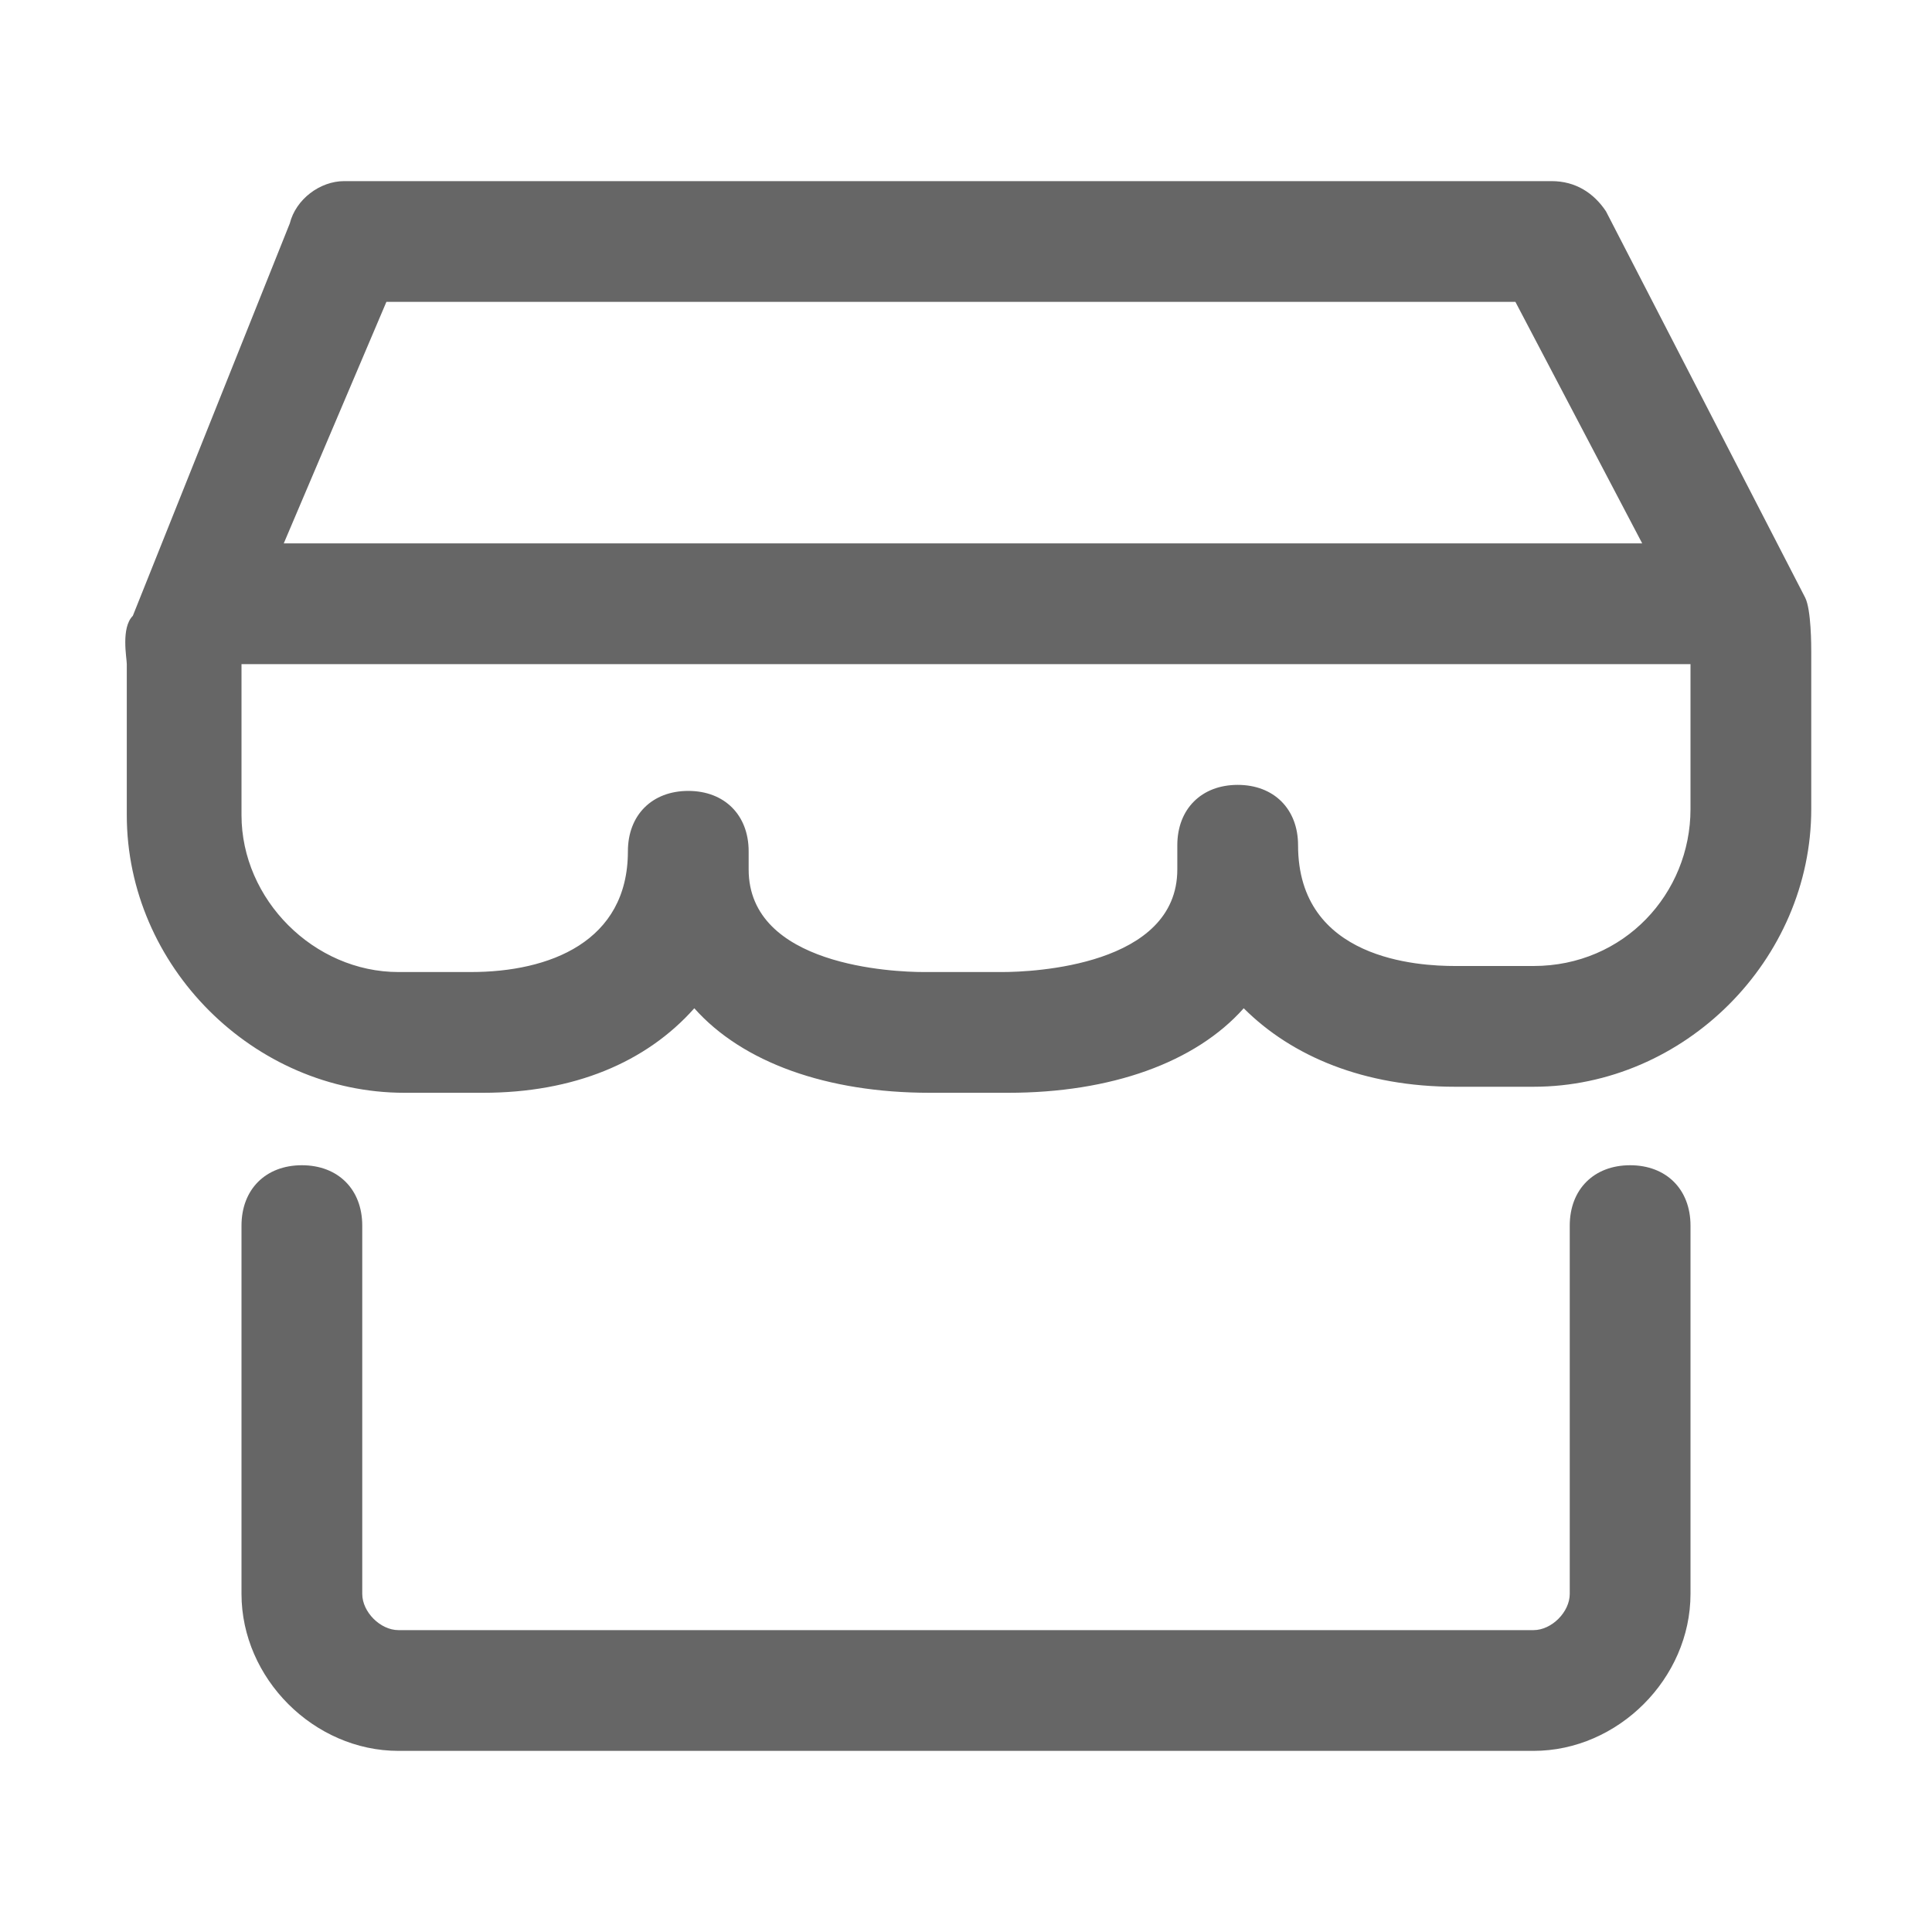
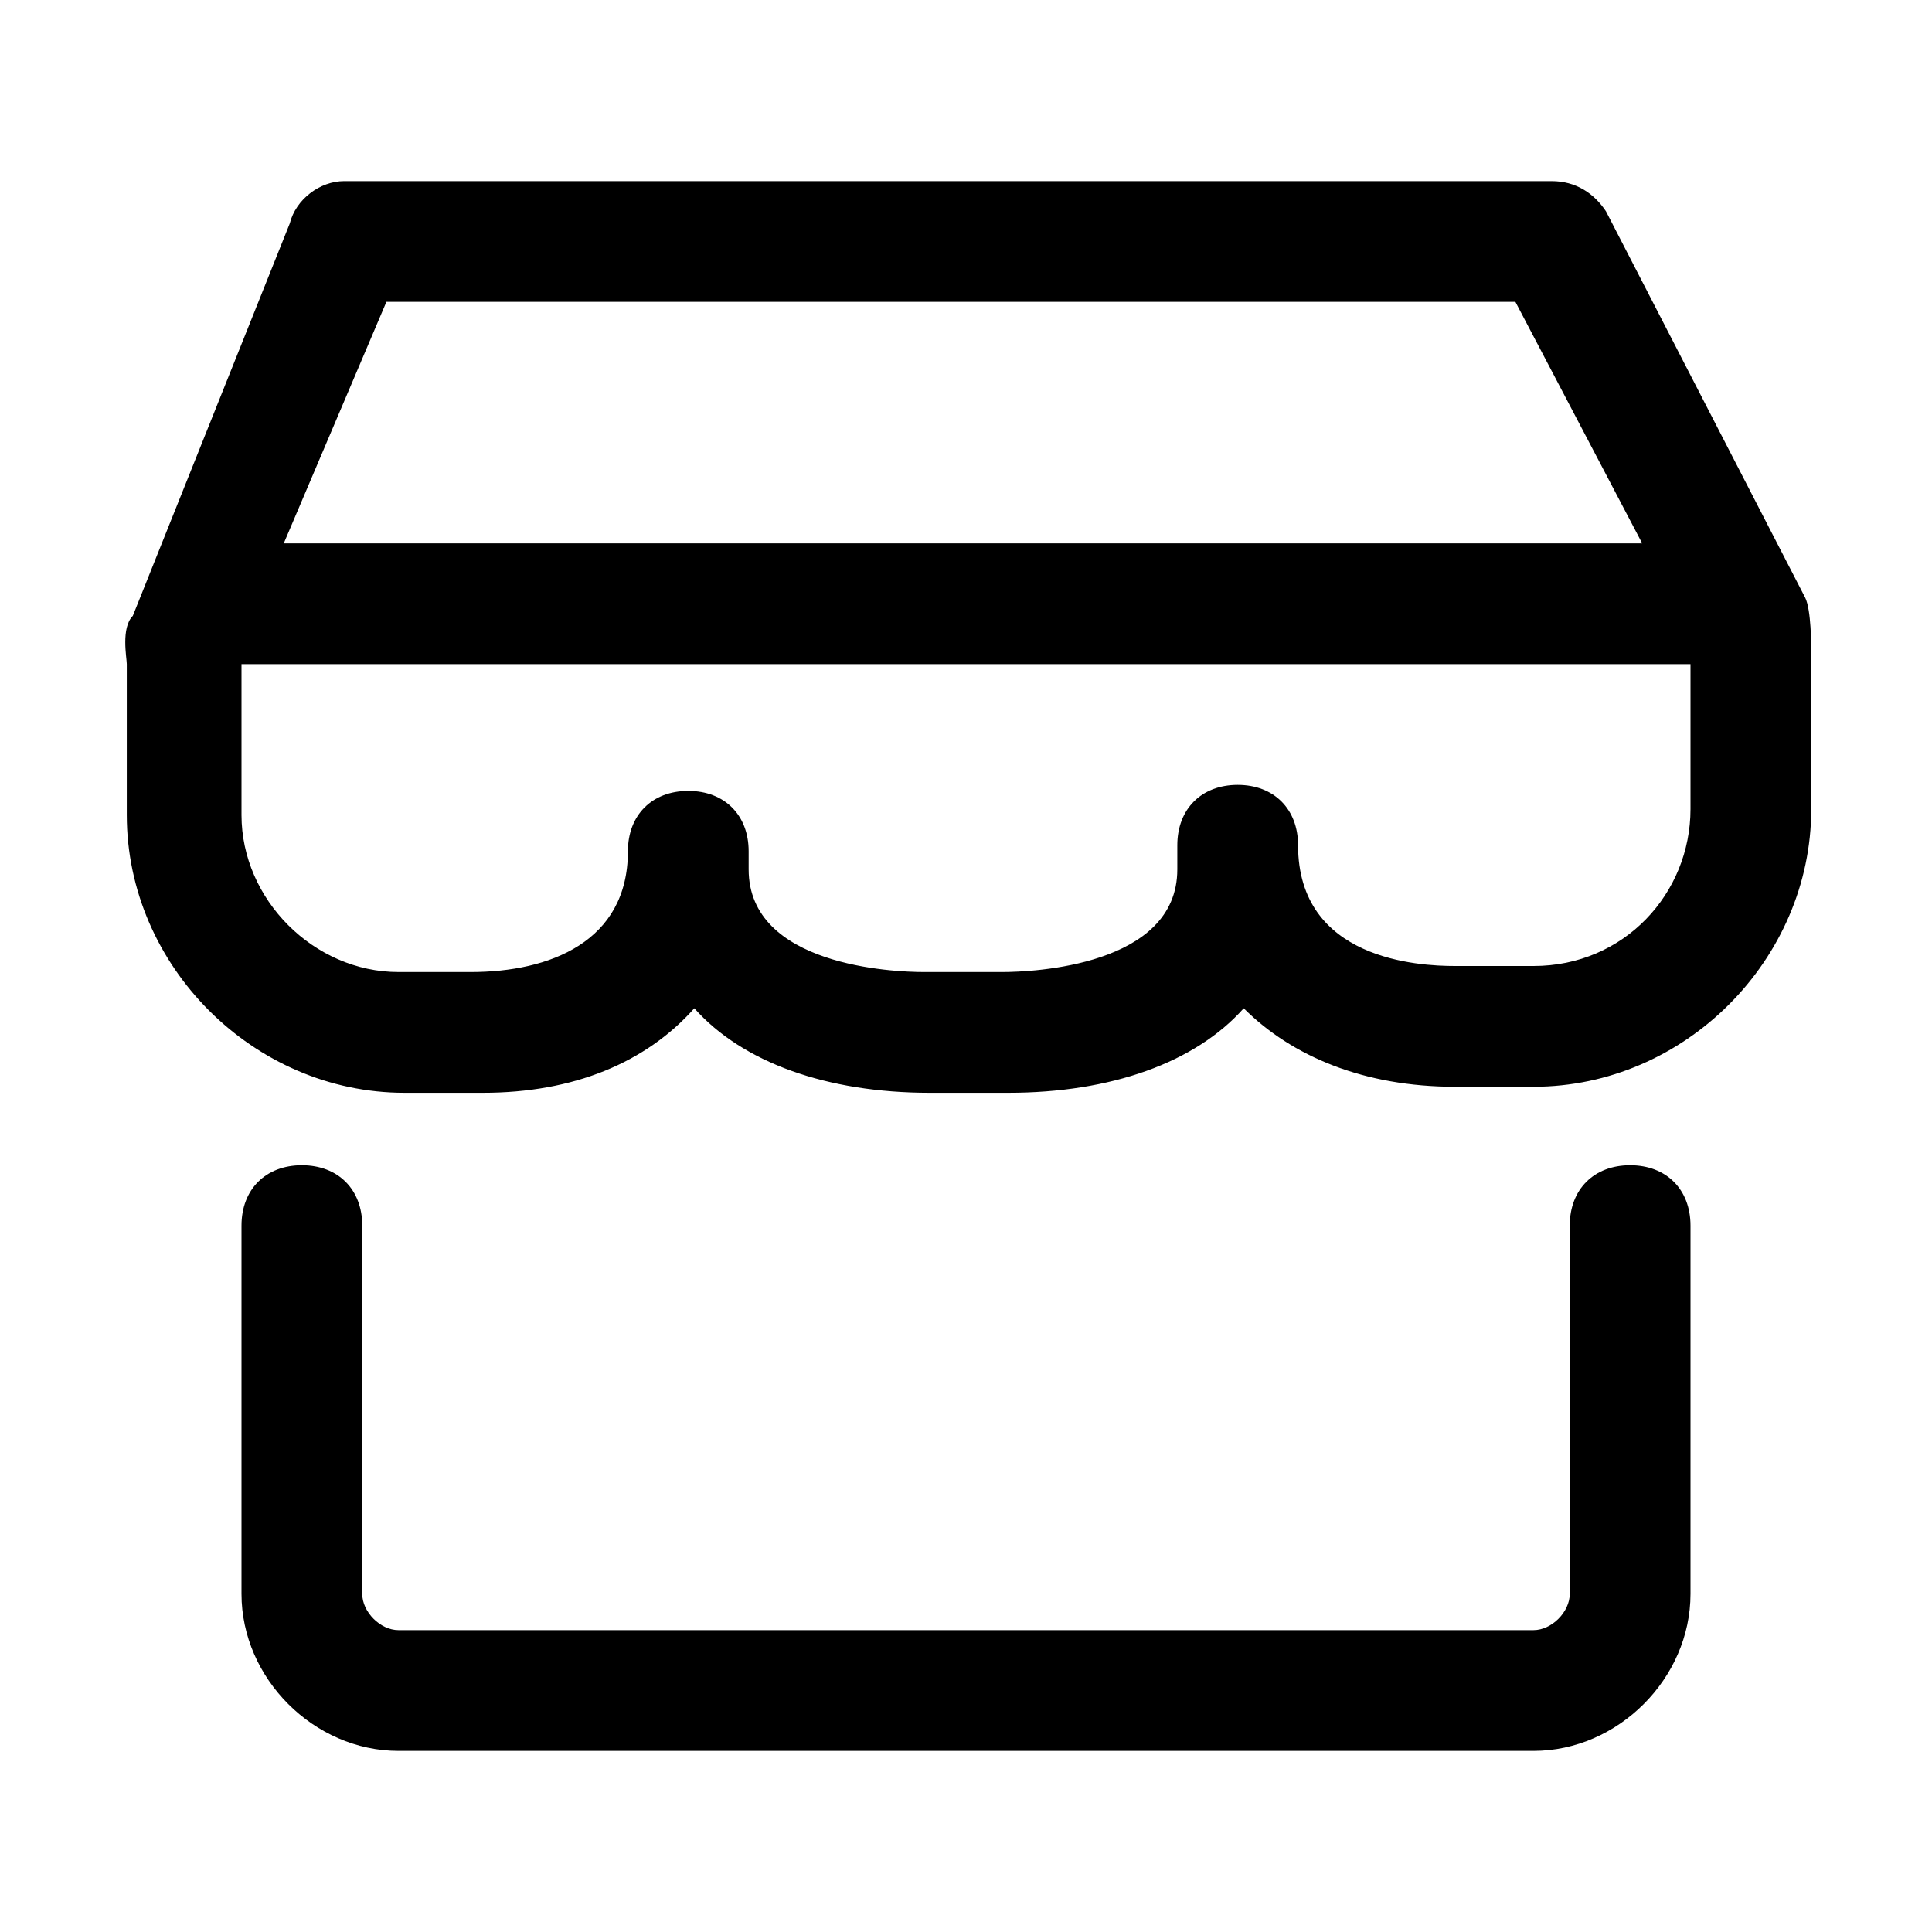
<svg xmlns="http://www.w3.org/2000/svg" t="1682593168958" class="icon" viewBox="0 0 1024 1024" version="1.1" p-id="3281" width="16" height="16">
-   <path d="M864 617.6c-19.2 0-32 12.8-32 32v195.2c0 9.6-9.6 19.2-19.2 19.2H211.2c-9.6 0-19.2-9.6-19.2-19.2v-195.2c0-19.2-12.8-32-32-32s-32 12.8-32 32v195.2C128 889.6 166.4 928 211.2 928h601.6c44.8 0 83.2-38.4 83.2-83.2v-195.2c0-19.2-12.8-32-32-32zM956.8 316.8l-105.6-204.8c-6.4-9.6-16-16-28.8-16h-640c-12.8 0-25.6 9.6-28.8 22.4l-83.2 208c-6.4 6.4-3.2 22.4-3.2 25.6v80c0 80 67.2 147.2 147.2 147.2H256c48 0 86.4-16 112-44.8 25.6 28.8 70.4 44.8 124.8 44.8h41.6c54.4 0 99.2-16 124.8-44.8 25.6 25.6 64 41.6 112 41.6h41.6c80 0 147.2-67.2 147.2-147.2v-83.2c0-3.2 0-22.4-3.2-28.8zM204.8 160h598.4l67.2 128H150.4l54.4-128z m608 352h-41.6c-19.2 0-83.2-3.2-83.2-64 0-19.2-12.8-32-32-32s-32 12.8-32 32v12.8c0 51.2-76.8 54.4-92.8 54.4h-41.6c-16 0-92.8-3.2-92.8-54.4v-6.4-3.2c0-19.2-12.8-32-32-32s-32 12.8-32 32c0 48-41.6 64-83.2 64H211.2c-44.8 0-83.2-38.4-83.2-83.2V352h768v76.8c0 44.8-35.2 83.2-83.2 83.2z" fill="#666666" p-id="3282" />
+   <path d="M864 617.6c-19.2 0-32 12.8-32 32v195.2c0 9.6-9.6 19.2-19.2 19.2H211.2c-9.6 0-19.2-9.6-19.2-19.2v-195.2c0-19.2-12.8-32-32-32s-32 12.8-32 32v195.2C128 889.6 166.4 928 211.2 928h601.6c44.8 0 83.2-38.4 83.2-83.2v-195.2c0-19.2-12.8-32-32-32zM956.8 316.8l-105.6-204.8c-6.4-9.6-16-16-28.8-16h-640c-12.8 0-25.6 9.6-28.8 22.4l-83.2 208c-6.4 6.4-3.2 22.4-3.2 25.6v80c0 80 67.2 147.2 147.2 147.2H256c48 0 86.4-16 112-44.8 25.6 28.8 70.4 44.8 124.8 44.8h41.6c54.4 0 99.2-16 124.8-44.8 25.6 25.6 64 41.6 112 41.6h41.6c80 0 147.2-67.2 147.2-147.2v-83.2c0-3.2 0-22.4-3.2-28.8zM204.8 160h598.4l67.2 128H150.4l54.4-128z m608 352h-41.6c-19.2 0-83.2-3.2-83.2-64 0-19.2-12.8-32-32-32s-32 12.8-32 32v12.8c0 51.2-76.8 54.4-92.8 54.4h-41.6c-16 0-92.8-3.2-92.8-54.4v-6.4-3.2c0-19.2-12.8-32-32-32s-32 12.8-32 32c0 48-41.6 64-83.2 64H211.2c-44.8 0-83.2-38.4-83.2-83.2V352h768v76.8c0 44.8-35.2 83.2-83.2 83.2z" fill="currentColor" p-id="3282" />
</svg>
